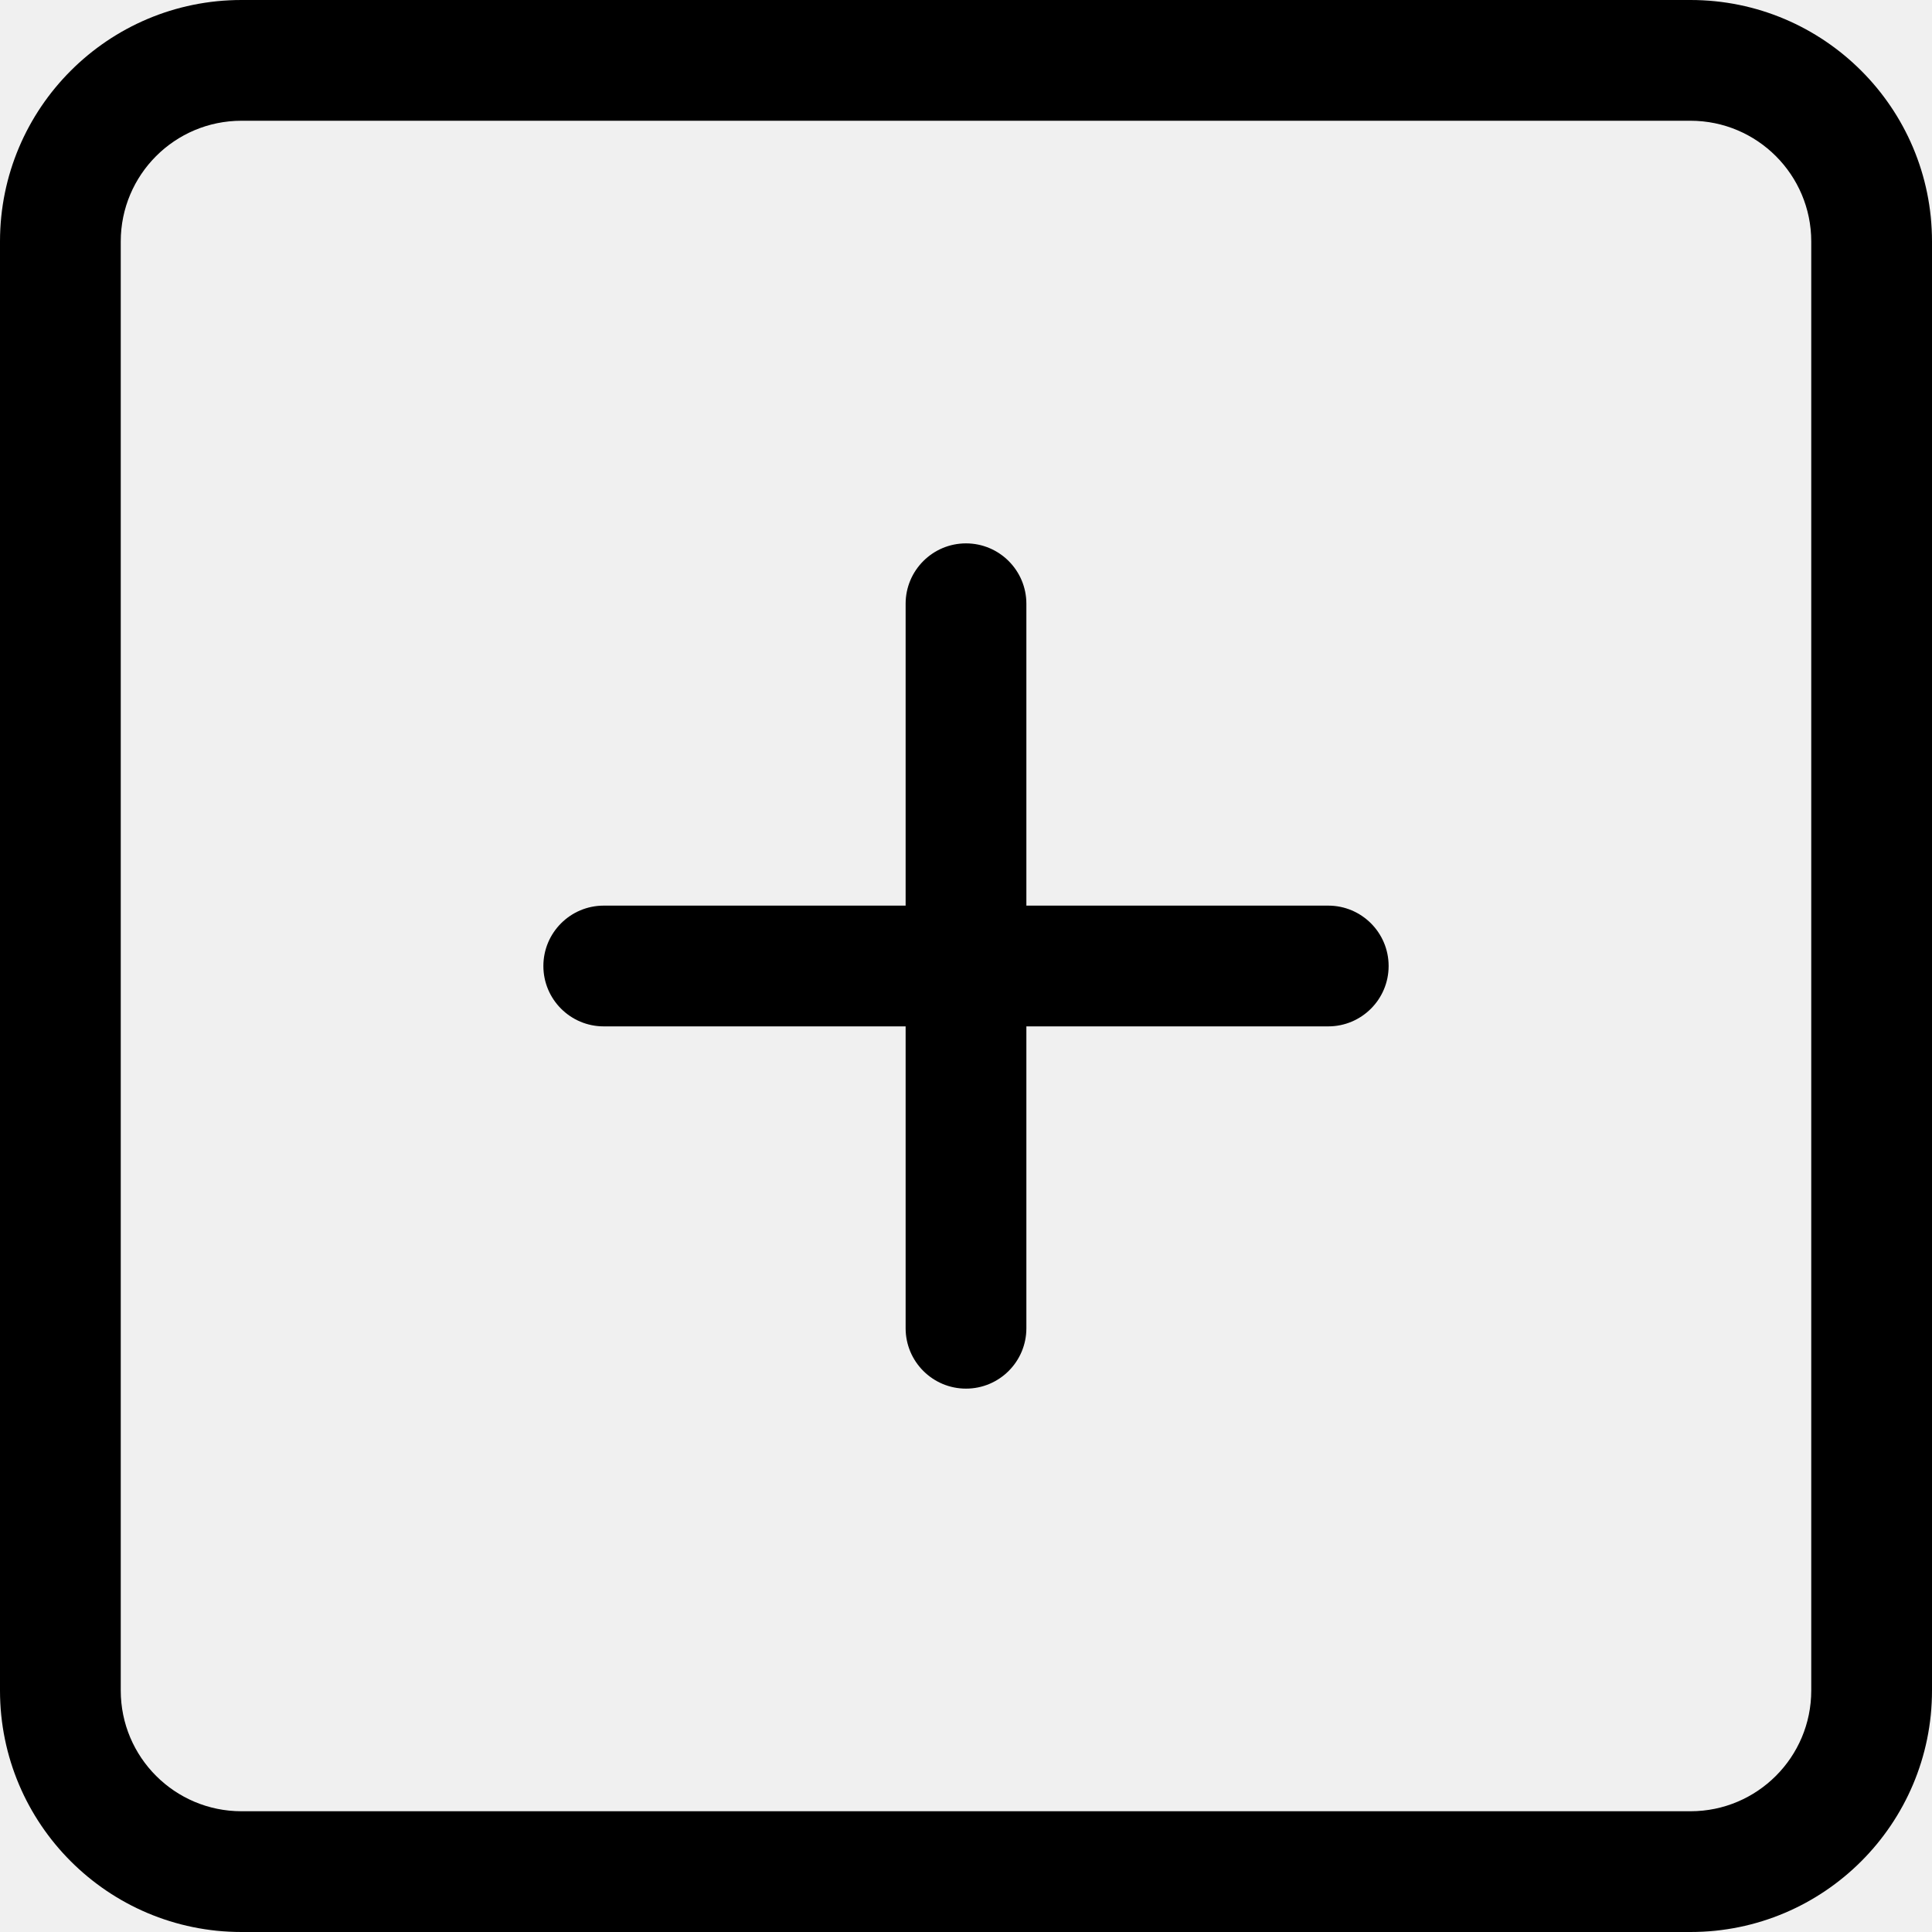
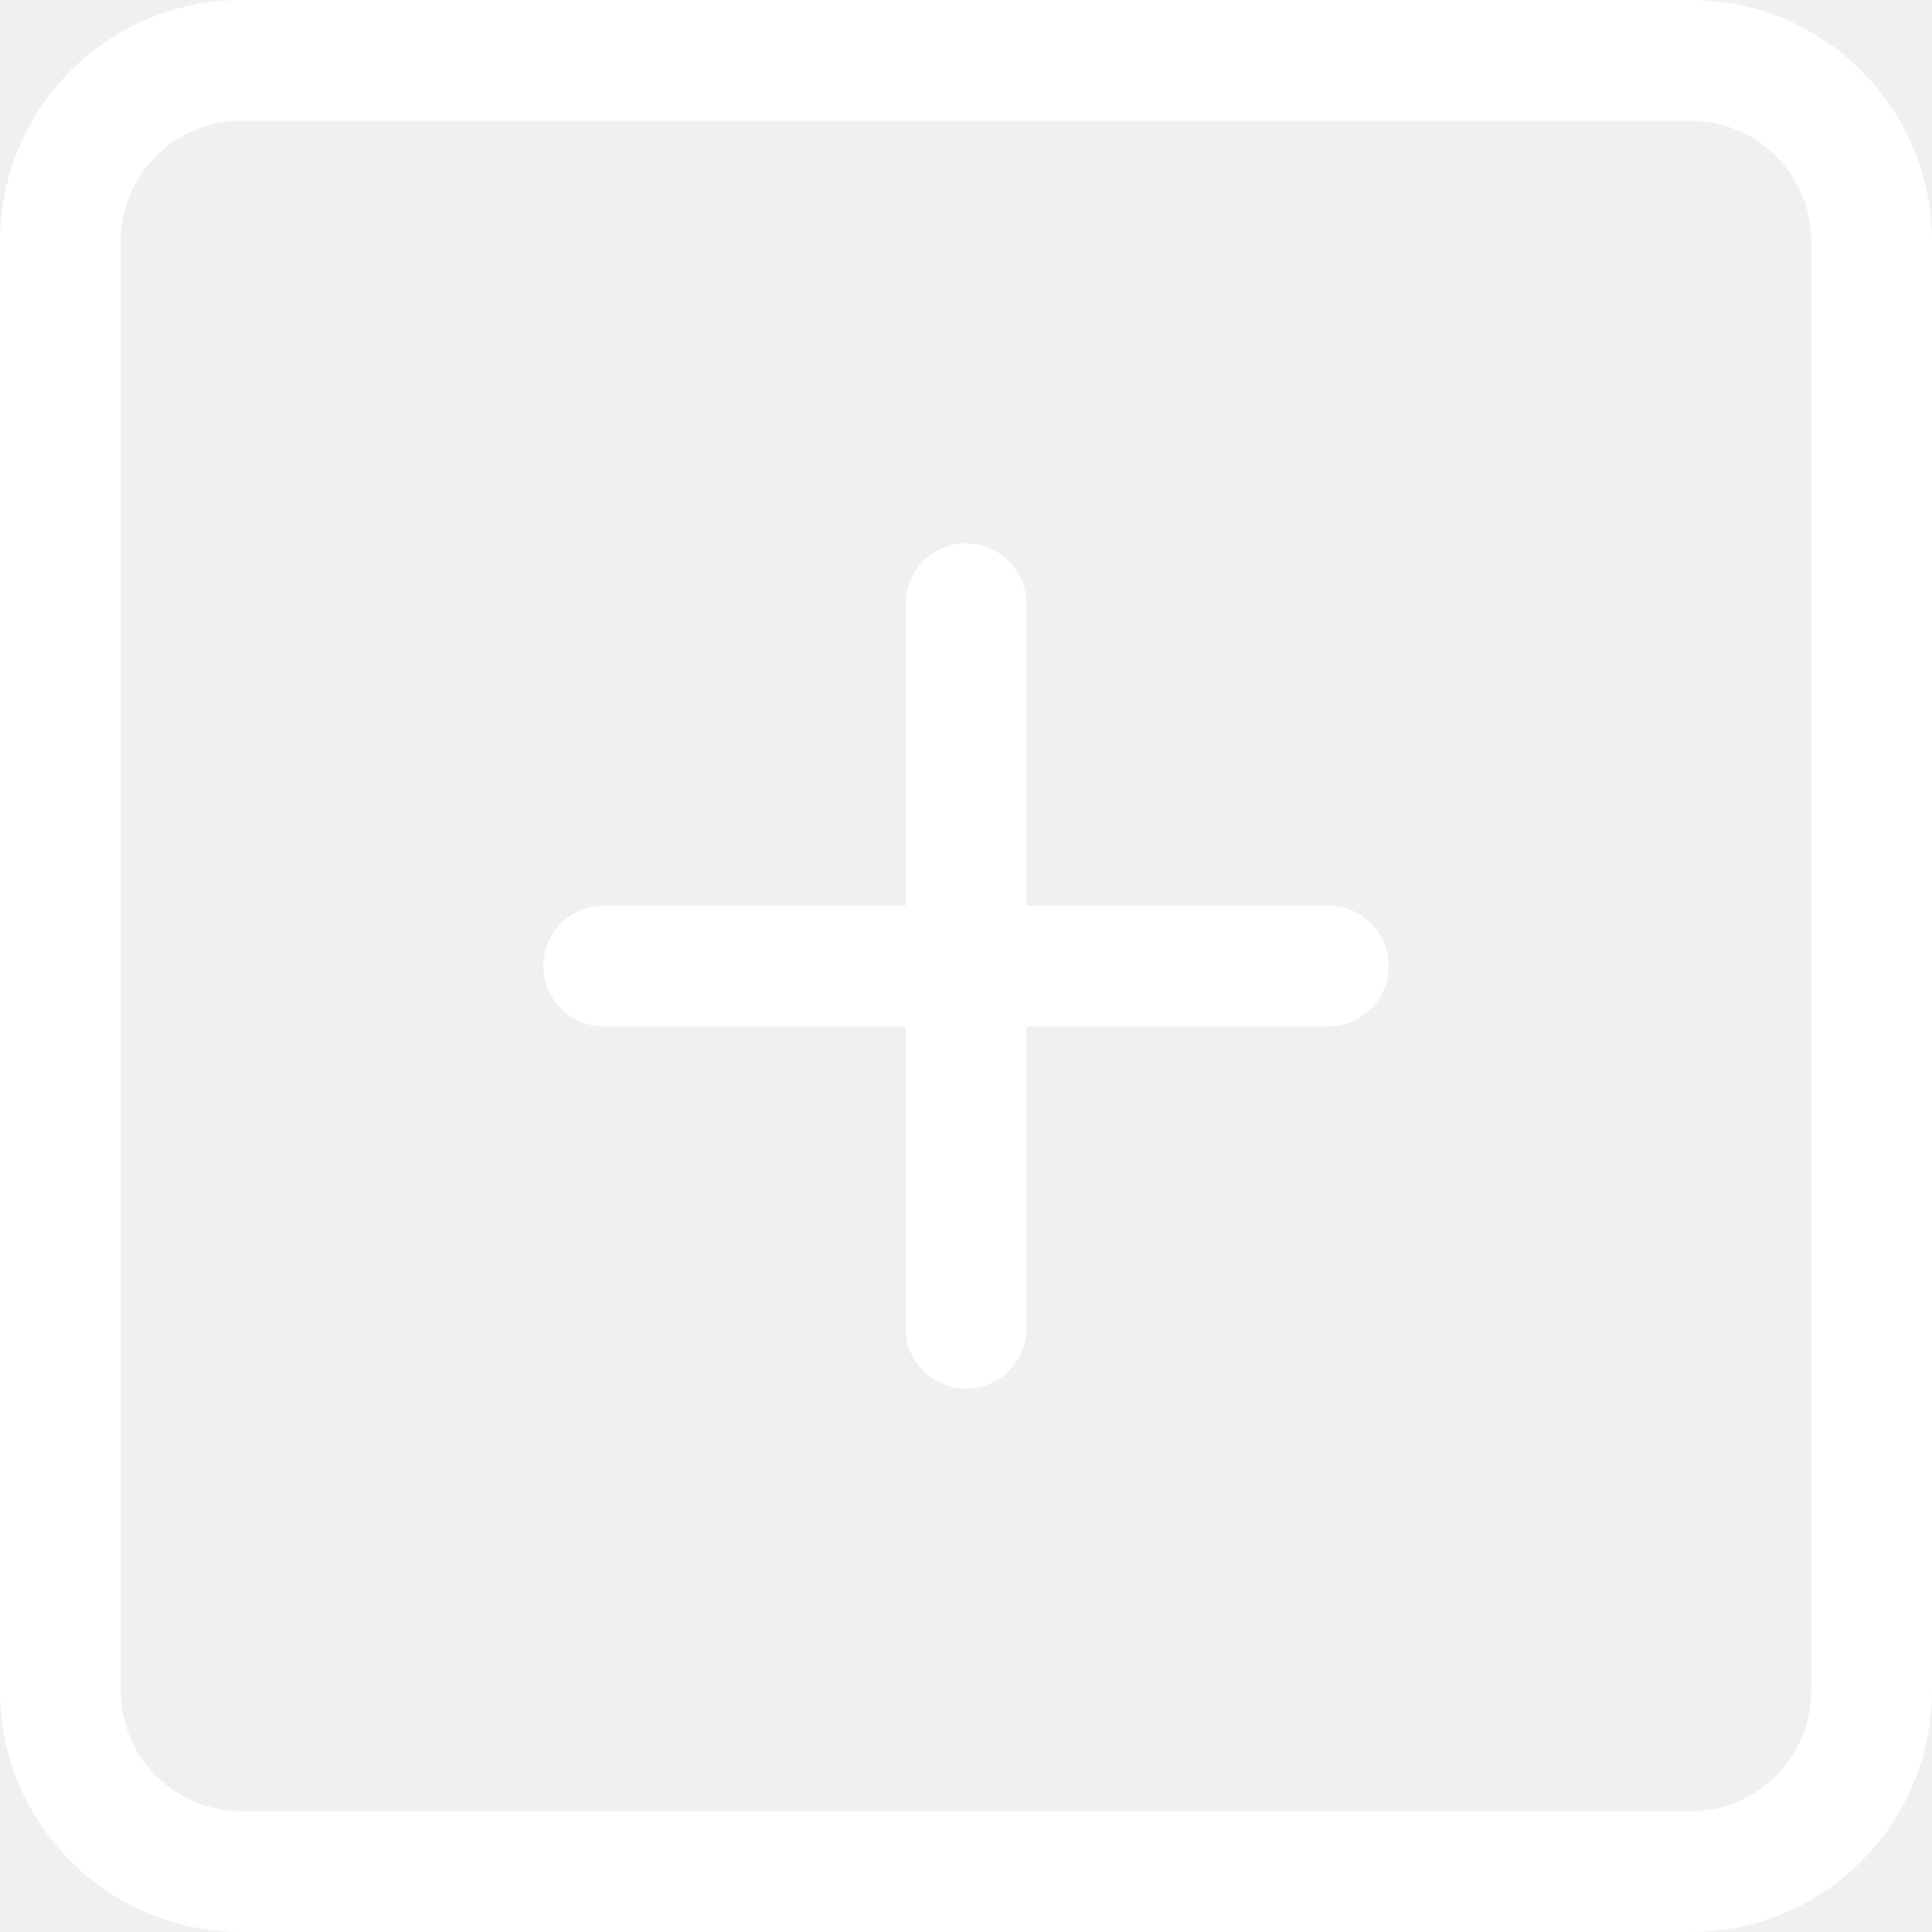
<svg xmlns="http://www.w3.org/2000/svg" version="1.1" id="Capa_1" x="0px" y="0px" width="612px" height="612px" viewBox="0 0 612 612" style="enable-background:new 0 0 612 612;" xml:space="preserve">
-   <g>
-     <g id="_x31__26_">
-       <g>
-         <path d="M420.75,286.875h-95.625V191.25c0-10.557-8.568-19.125-19.125-19.125c-10.557,0-19.125,8.568-19.125,19.125v95.625     H191.25c-10.557,0-19.125,8.568-19.125,19.125c0,10.557,8.568,19.125,19.125,19.125h95.625v95.625     c0,10.557,8.568,19.125,19.125,19.125c10.557,0,19.125-8.568,19.125-19.125v-95.625h95.625c10.557,0,19.125-8.568,19.125-19.125     C439.875,295.443,431.307,286.875,420.75,286.875z M535.5,0h-459C34.253,0,0,34.253,0,76.5v459C0,577.747,34.253,612,76.5,612     h459c42.247,0,76.5-34.253,76.5-76.5v-459C612,34.253,577.747,0,535.5,0z M573.75,535.5c0,21.133-17.136,38.25-38.25,38.25h-459     c-21.133,0-38.25-17.117-38.25-38.25v-459c0-21.133,17.117-38.25,38.25-38.25h459c21.114,0,38.25,17.136,38.25,38.25V535.5z" />
+   <defs id="defs42" />
+   <g id="g3">
+     <g id="_x31__26_" style="fill:#ffffff">
+       <g id="g6" style="fill:#ffffff">
+         <path d="M420.75,286.875h-95.625V191.25c0-10.557-8.568-19.125-19.125-19.125c-10.557,0-19.125,8.568-19.125,19.125v95.625     H191.25c-10.557,0-19.125,8.568-19.125,19.125c0,10.557,8.568,19.125,19.125,19.125h95.625v95.625     c0,10.557,8.568,19.125,19.125,19.125c10.557,0,19.125-8.568,19.125-19.125v-95.625h95.625c10.557,0,19.125-8.568,19.125-19.125     C439.875,295.443,431.307,286.875,420.75,286.875z M535.5,0h-459C34.253,0,0,34.253,0,76.5v459C0,577.747,34.253,612,76.5,612     h459c42.247,0,76.5-34.253,76.5-76.5v-459C612,34.253,577.747,0,535.5,0z M573.75,535.5c0,21.133-17.136,38.25-38.25,38.25h-459     c-21.133,0-38.25-17.117-38.25-38.25v-459c0-21.133,17.117-38.25,38.25-38.25h459c21.114,0,38.25,17.136,38.25,38.25V535.5z" id="path8" style="fill:#ffffff" />
      </g>
    </g>
  </g>
-   <g>
- </g>
-   <g>
- </g>
-   <g>
- </g>
-   <g>
- </g>
-   <g>
- </g>
-   <g>
- </g>
-   <g>
- </g>
-   <g>
- </g>
-   <g>
- </g>
-   <g>
- </g>
-   <g>
- </g>
-   <g>
- </g>
-   <g>
- </g>
-   <g>
- </g>
-   <g>
- </g>
+   <g id="g10" />
+   <g id="g12" />
+   <g id="g14" />
+   <g id="g16" />
+   <g id="g18" />
+   <g id="g20" />
+   <g id="g22" />
+   <g id="g24" />
+   <g id="g26" />
+   <g id="g28" />
+   <g id="g30" />
+   <g id="g32" />
+   <g id="g34" />
+   <g id="g36" />
+   <g id="g38" />
</svg>
